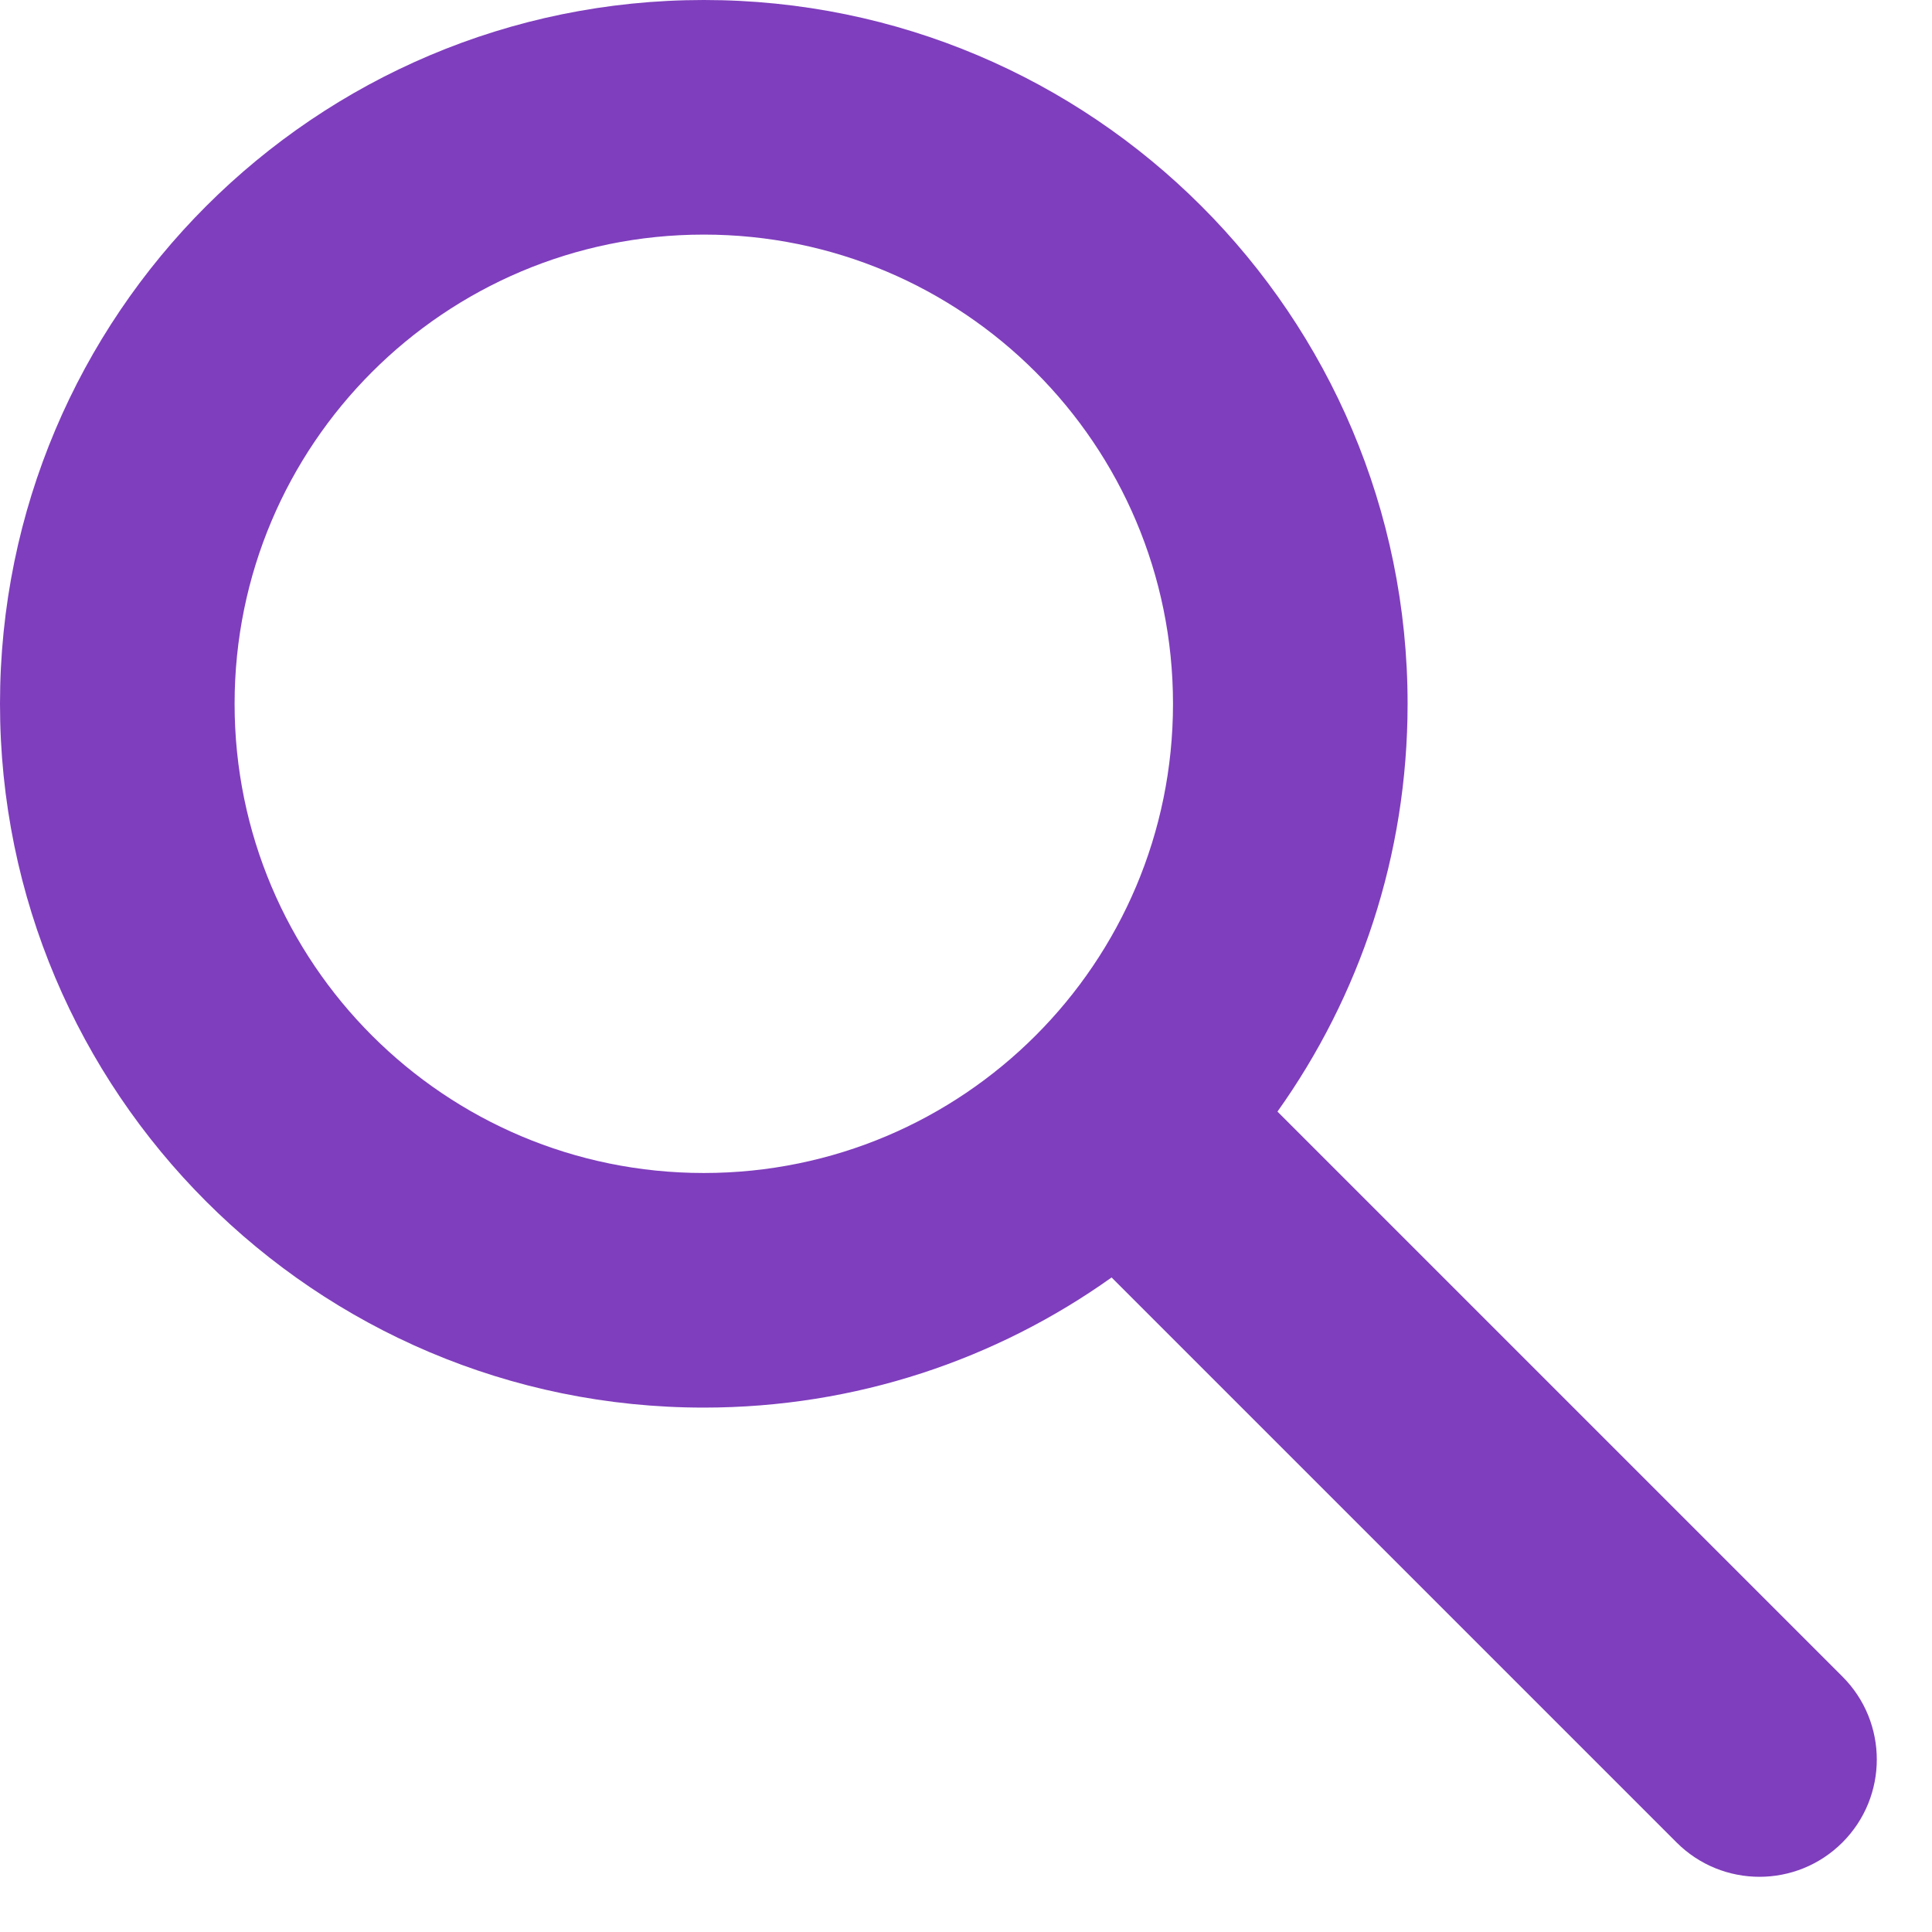
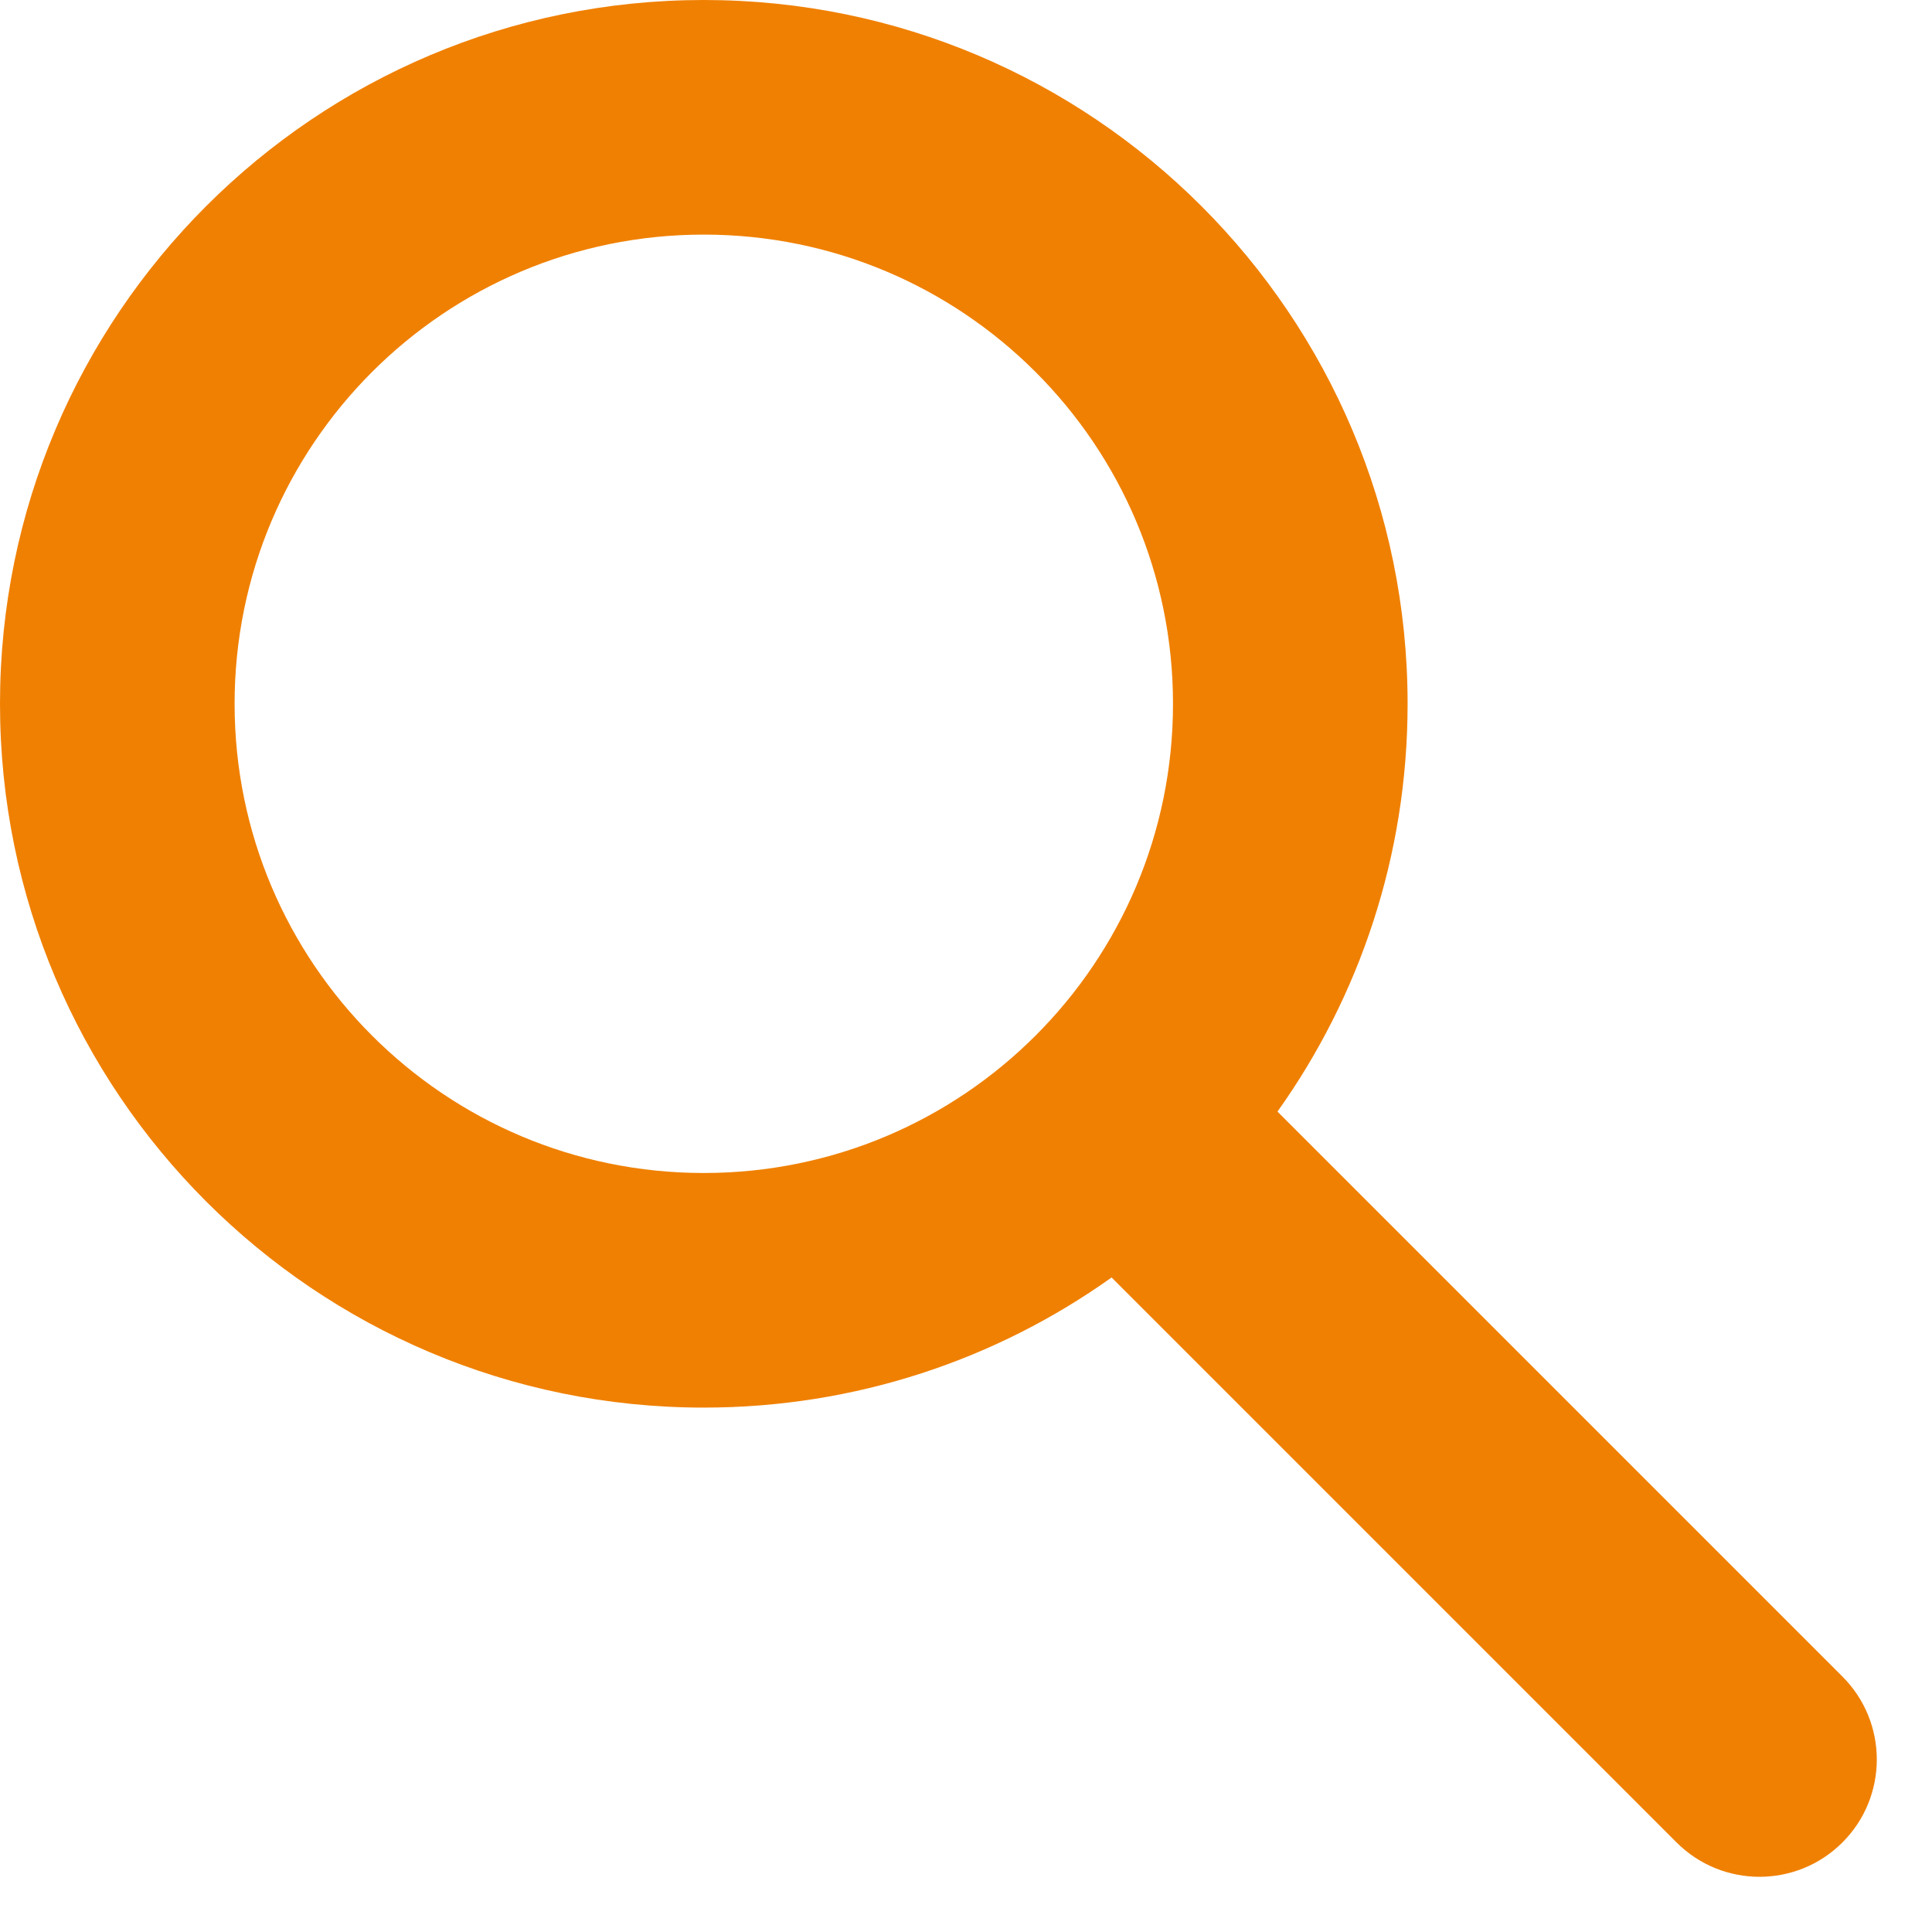
<svg xmlns="http://www.w3.org/2000/svg" width="28" height="28" viewBox="0 0 28 28" fill="none">
-   <path fill-rule="evenodd" clip-rule="evenodd" d="M10.2 3.4C6.444 3.4 3.4 6.444 3.4 10.2C3.4 13.956 6.444 17 10.2 17C13.956 17 17 13.956 17 10.2C17 6.444 13.956 3.4 10.2 3.4ZM0 10.2C0 4.567 4.567 0 10.2 0C15.833 0 20.4 4.567 20.4 10.2C20.4 12.403 19.702 14.443 18.514 16.11L26.702 24.298C27.366 24.962 27.366 26.038 26.702 26.702C26.038 27.366 24.962 27.366 24.298 26.702L16.11 18.514C14.443 19.702 12.403 20.4 10.2 20.4C4.567 20.4 0 15.833 0 10.2Z" fill="#7F3EBD" />
+   <path fill-rule="evenodd" clip-rule="evenodd" d="M10.2 3.4C6.444 3.4 3.4 6.444 3.4 10.2C3.4 13.956 6.444 17 10.2 17C13.956 17 17 13.956 17 10.2C17 6.444 13.956 3.4 10.2 3.4ZM0 10.2C0 4.567 4.567 0 10.2 0C15.833 0 20.4 4.567 20.4 10.2C20.4 12.403 19.702 14.443 18.514 16.11L26.702 24.298C27.366 24.962 27.366 26.038 26.702 26.702C26.038 27.366 24.962 27.366 24.298 26.702L16.11 18.514C14.443 19.702 12.403 20.4 10.2 20.4C4.567 20.4 0 15.833 0 10.2Z" fill="#f08001" />
</svg>
